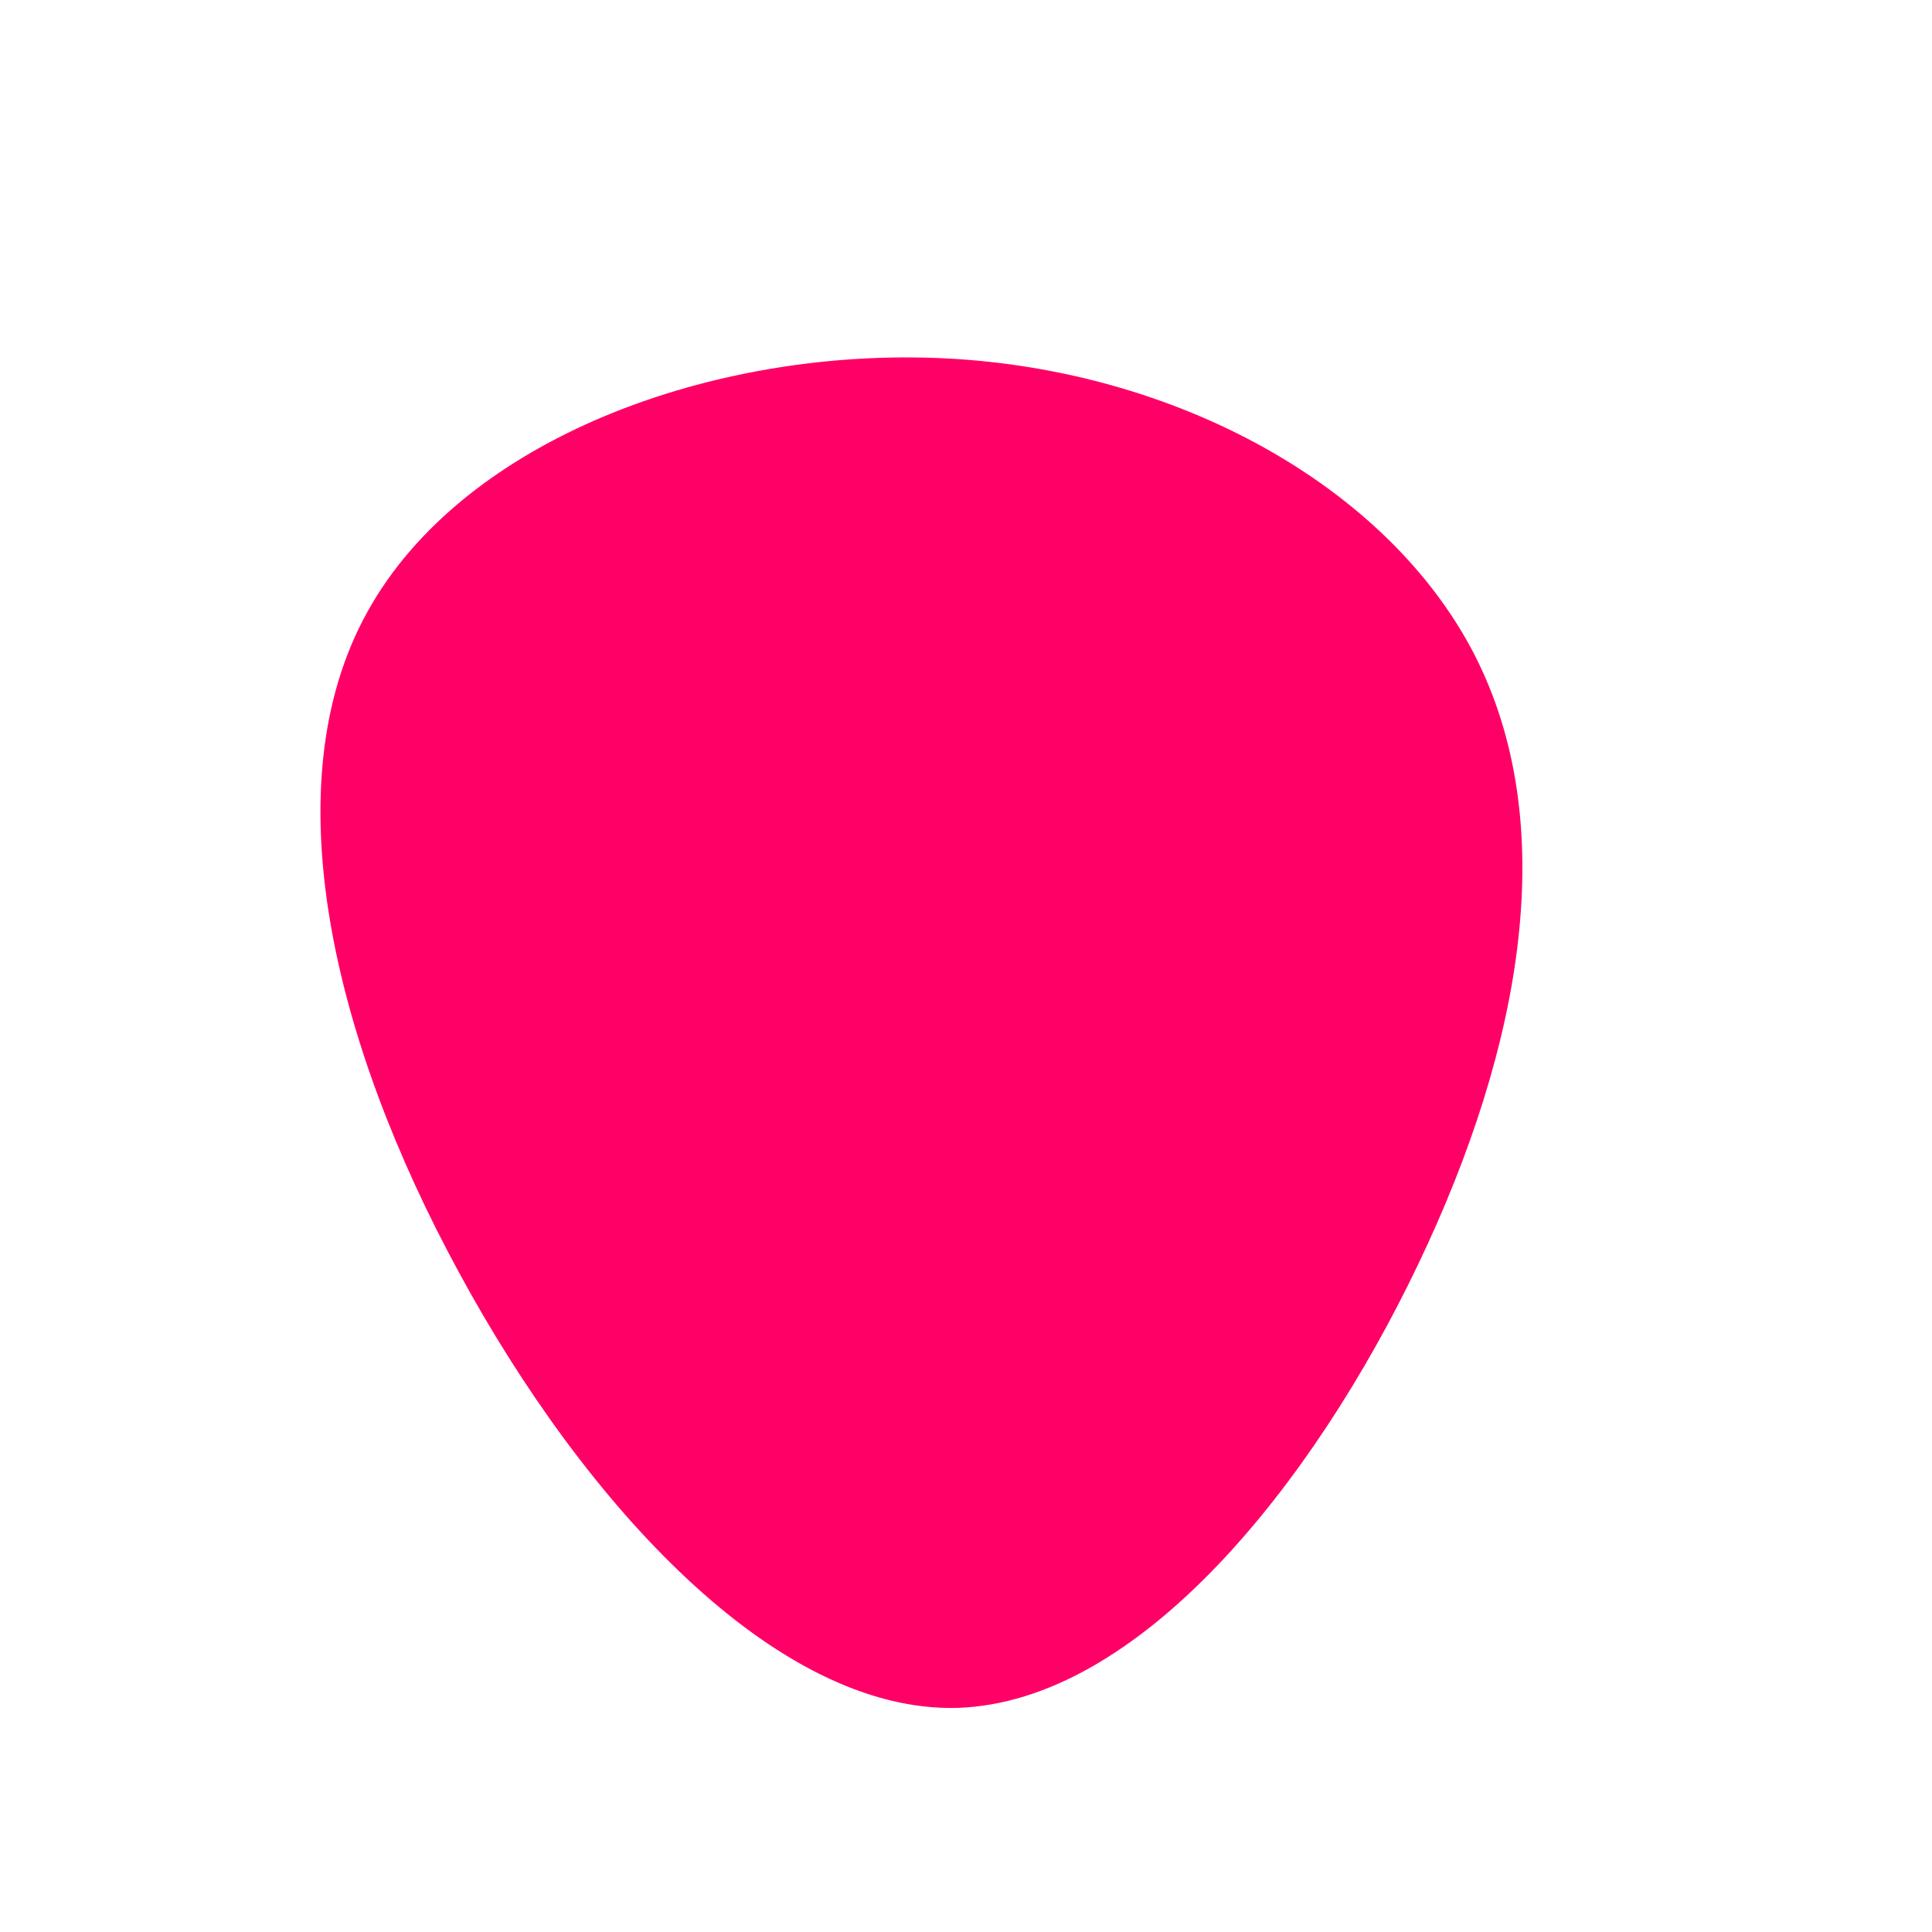
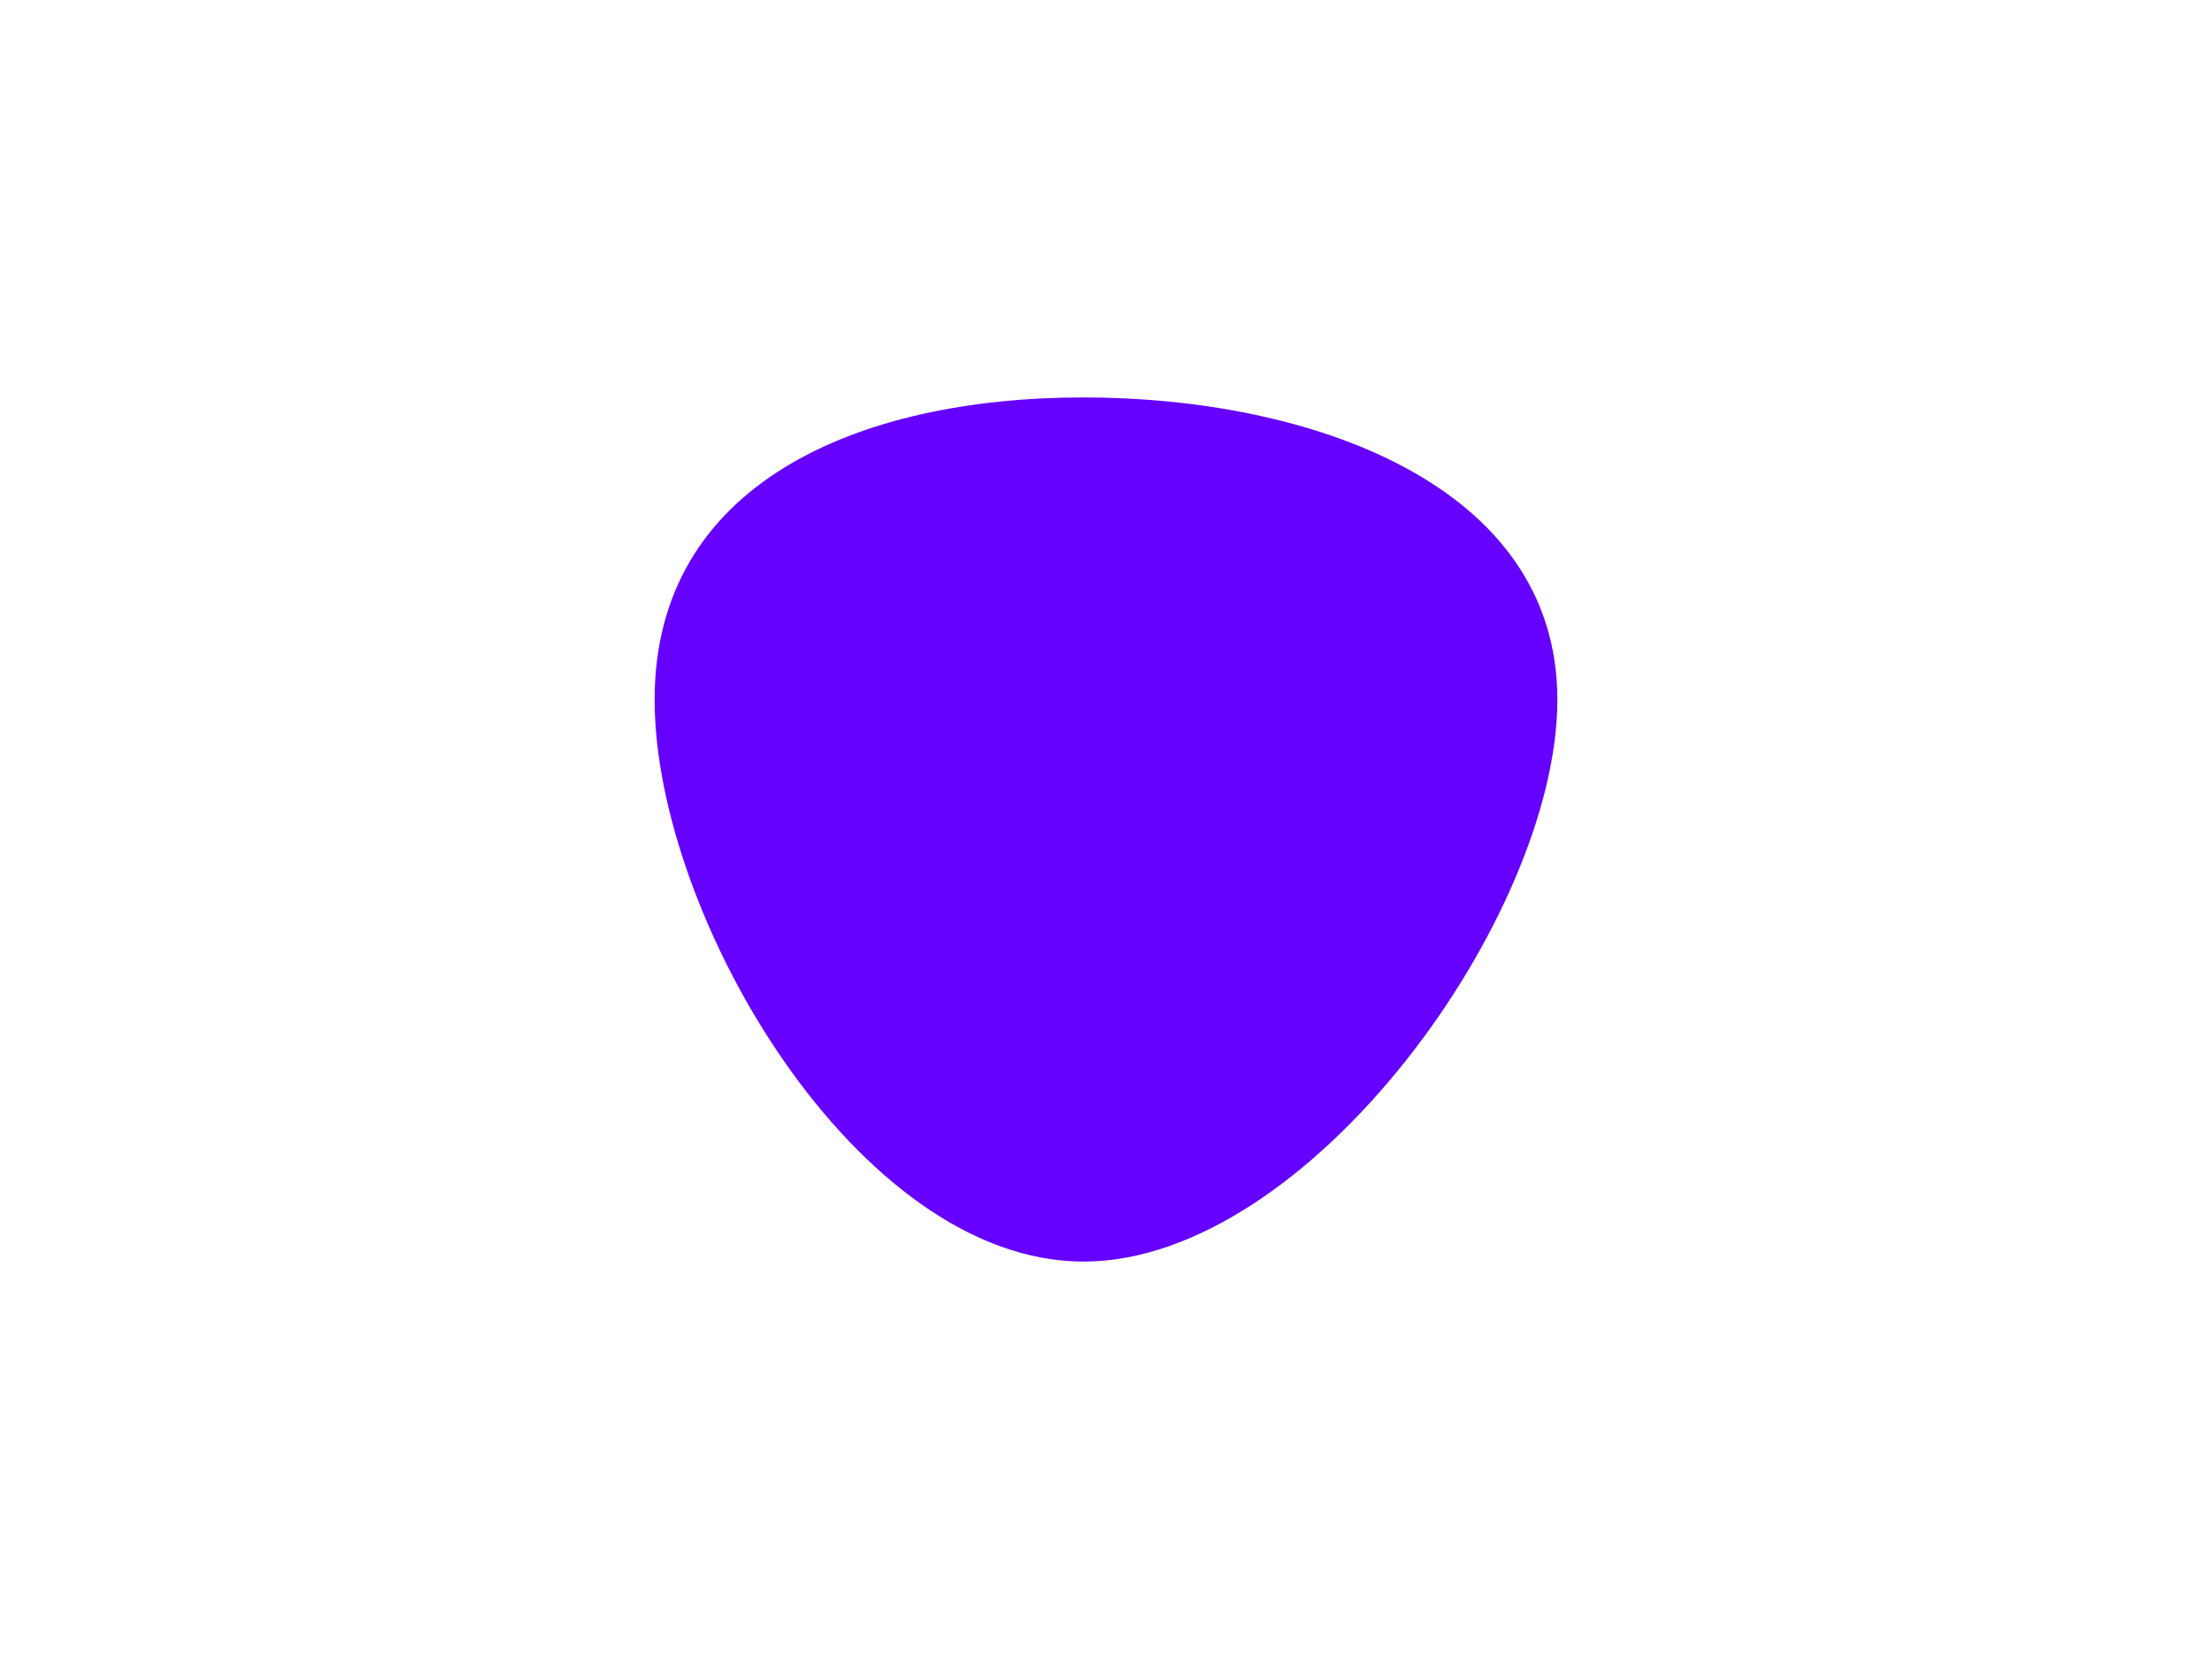
- <svg xmlns="http://www.w3.org/2000/svg" viewBox="0 0 200 200">
-   <path fill="#FF0066" d="M52.6,-32.3C61.6,-14.8,57.7,8.1,46.8,30.9C35.9,53.7,17.9,76.2,-0.9,76.8C-19.7,77.3,-39.5,55.7,-52.5,31.7C-65.5,7.8,-71.9,-18.7,-62,-36.6C-52.1,-54.6,-26.1,-64.1,-2.1,-62.9C21.8,-61.7,43.6,-49.7,52.6,-32.3Z" transform="translate(100 100)" />
+ <svg xmlns="http://www.w3.org/2000/svg" id="visual" viewBox="0 0 900 675" width="900" height="675" version="1.1">
+   <g transform="translate(431.65 232)">
+     <path d="M202 52.7C202 140.6 101 281.3 9.2 281.3C-82.7 281.3 -165.3 140.6 -165.3 52.7C-165.3 -35.2 -82.7 -70.3 9.2 -70.3C101 -70.3 202 -35.2 202 52.7" fill="#6600FF" />
+   </g>
</svg>
